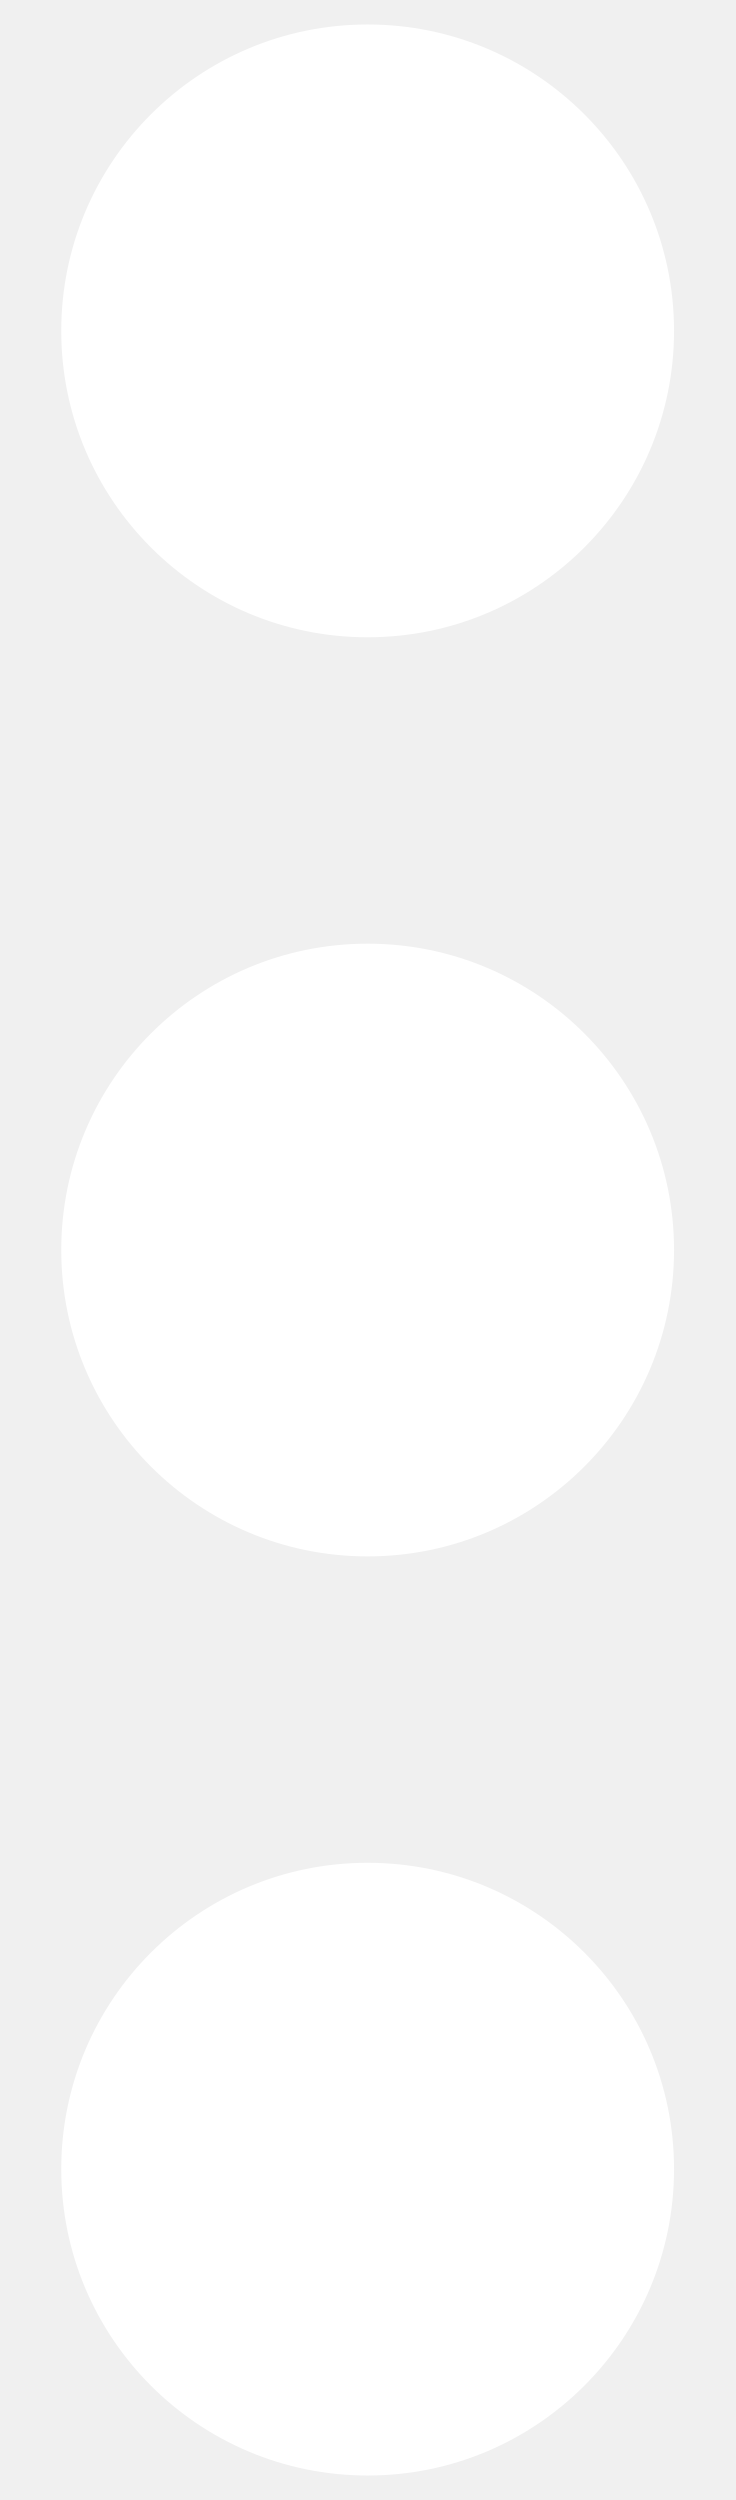
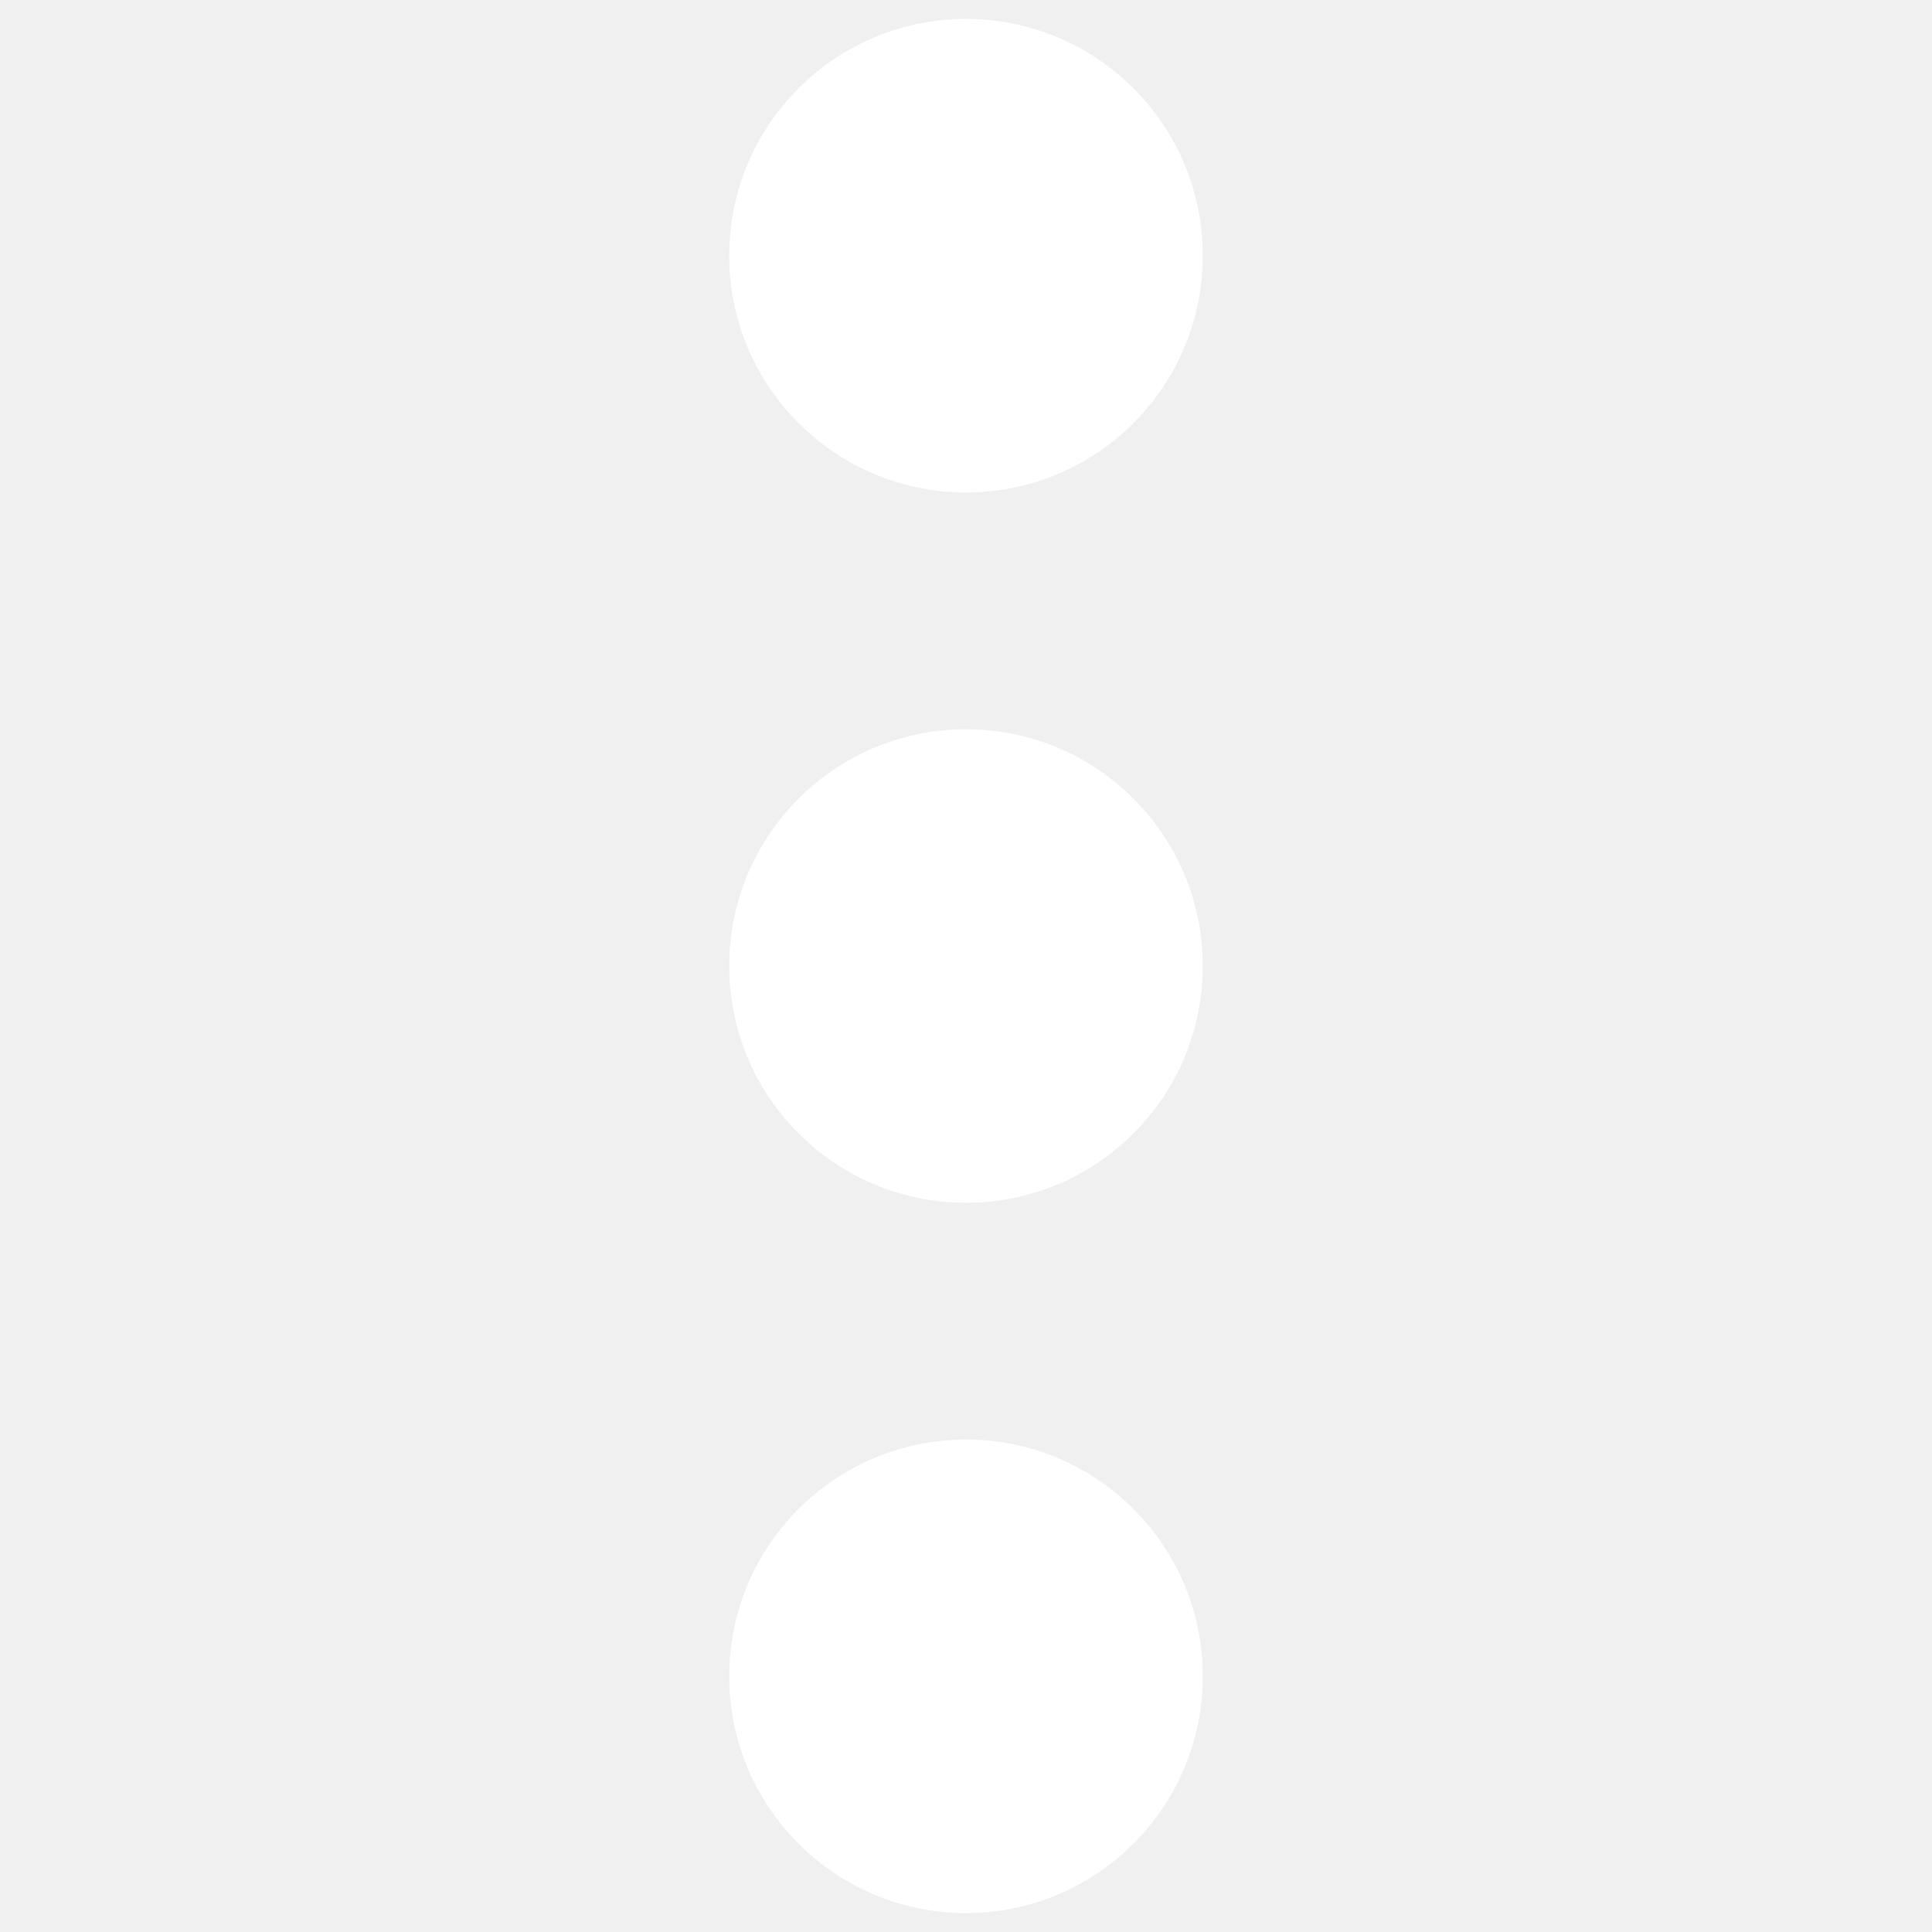
- <svg xmlns="http://www.w3.org/2000/svg" width="10" height="34" viewBox="0 0 10 34" fill="none">
+ <svg xmlns="http://www.w3.org/2000/svg" width="21" height="21" viewBox="0 0 10 34" fill="none">
  <path d="M9.167 4.5C9.167 6.801 7.301 8.667 5 8.667C2.699 8.667 0.833 6.801 0.833 4.5C0.833 2.199 2.699 0.333 5 0.333C7.301 0.333 9.167 2.199 9.167 4.5Z" fill="white" />
  <path d="M9.167 17C9.167 19.301 7.301 21.167 5 21.167C2.699 21.167 0.833 19.301 0.833 17C0.833 14.699 2.699 12.834 5 12.834C7.301 12.834 9.167 14.699 9.167 17Z" fill="white" />
  <path d="M9.167 29.5C9.167 31.801 7.301 33.667 5 33.667C2.699 33.667 0.833 31.801 0.833 29.5C0.833 27.199 2.699 25.334 5 25.334C7.301 25.334 9.167 27.199 9.167 29.5Z" fill="white" />
</svg>
